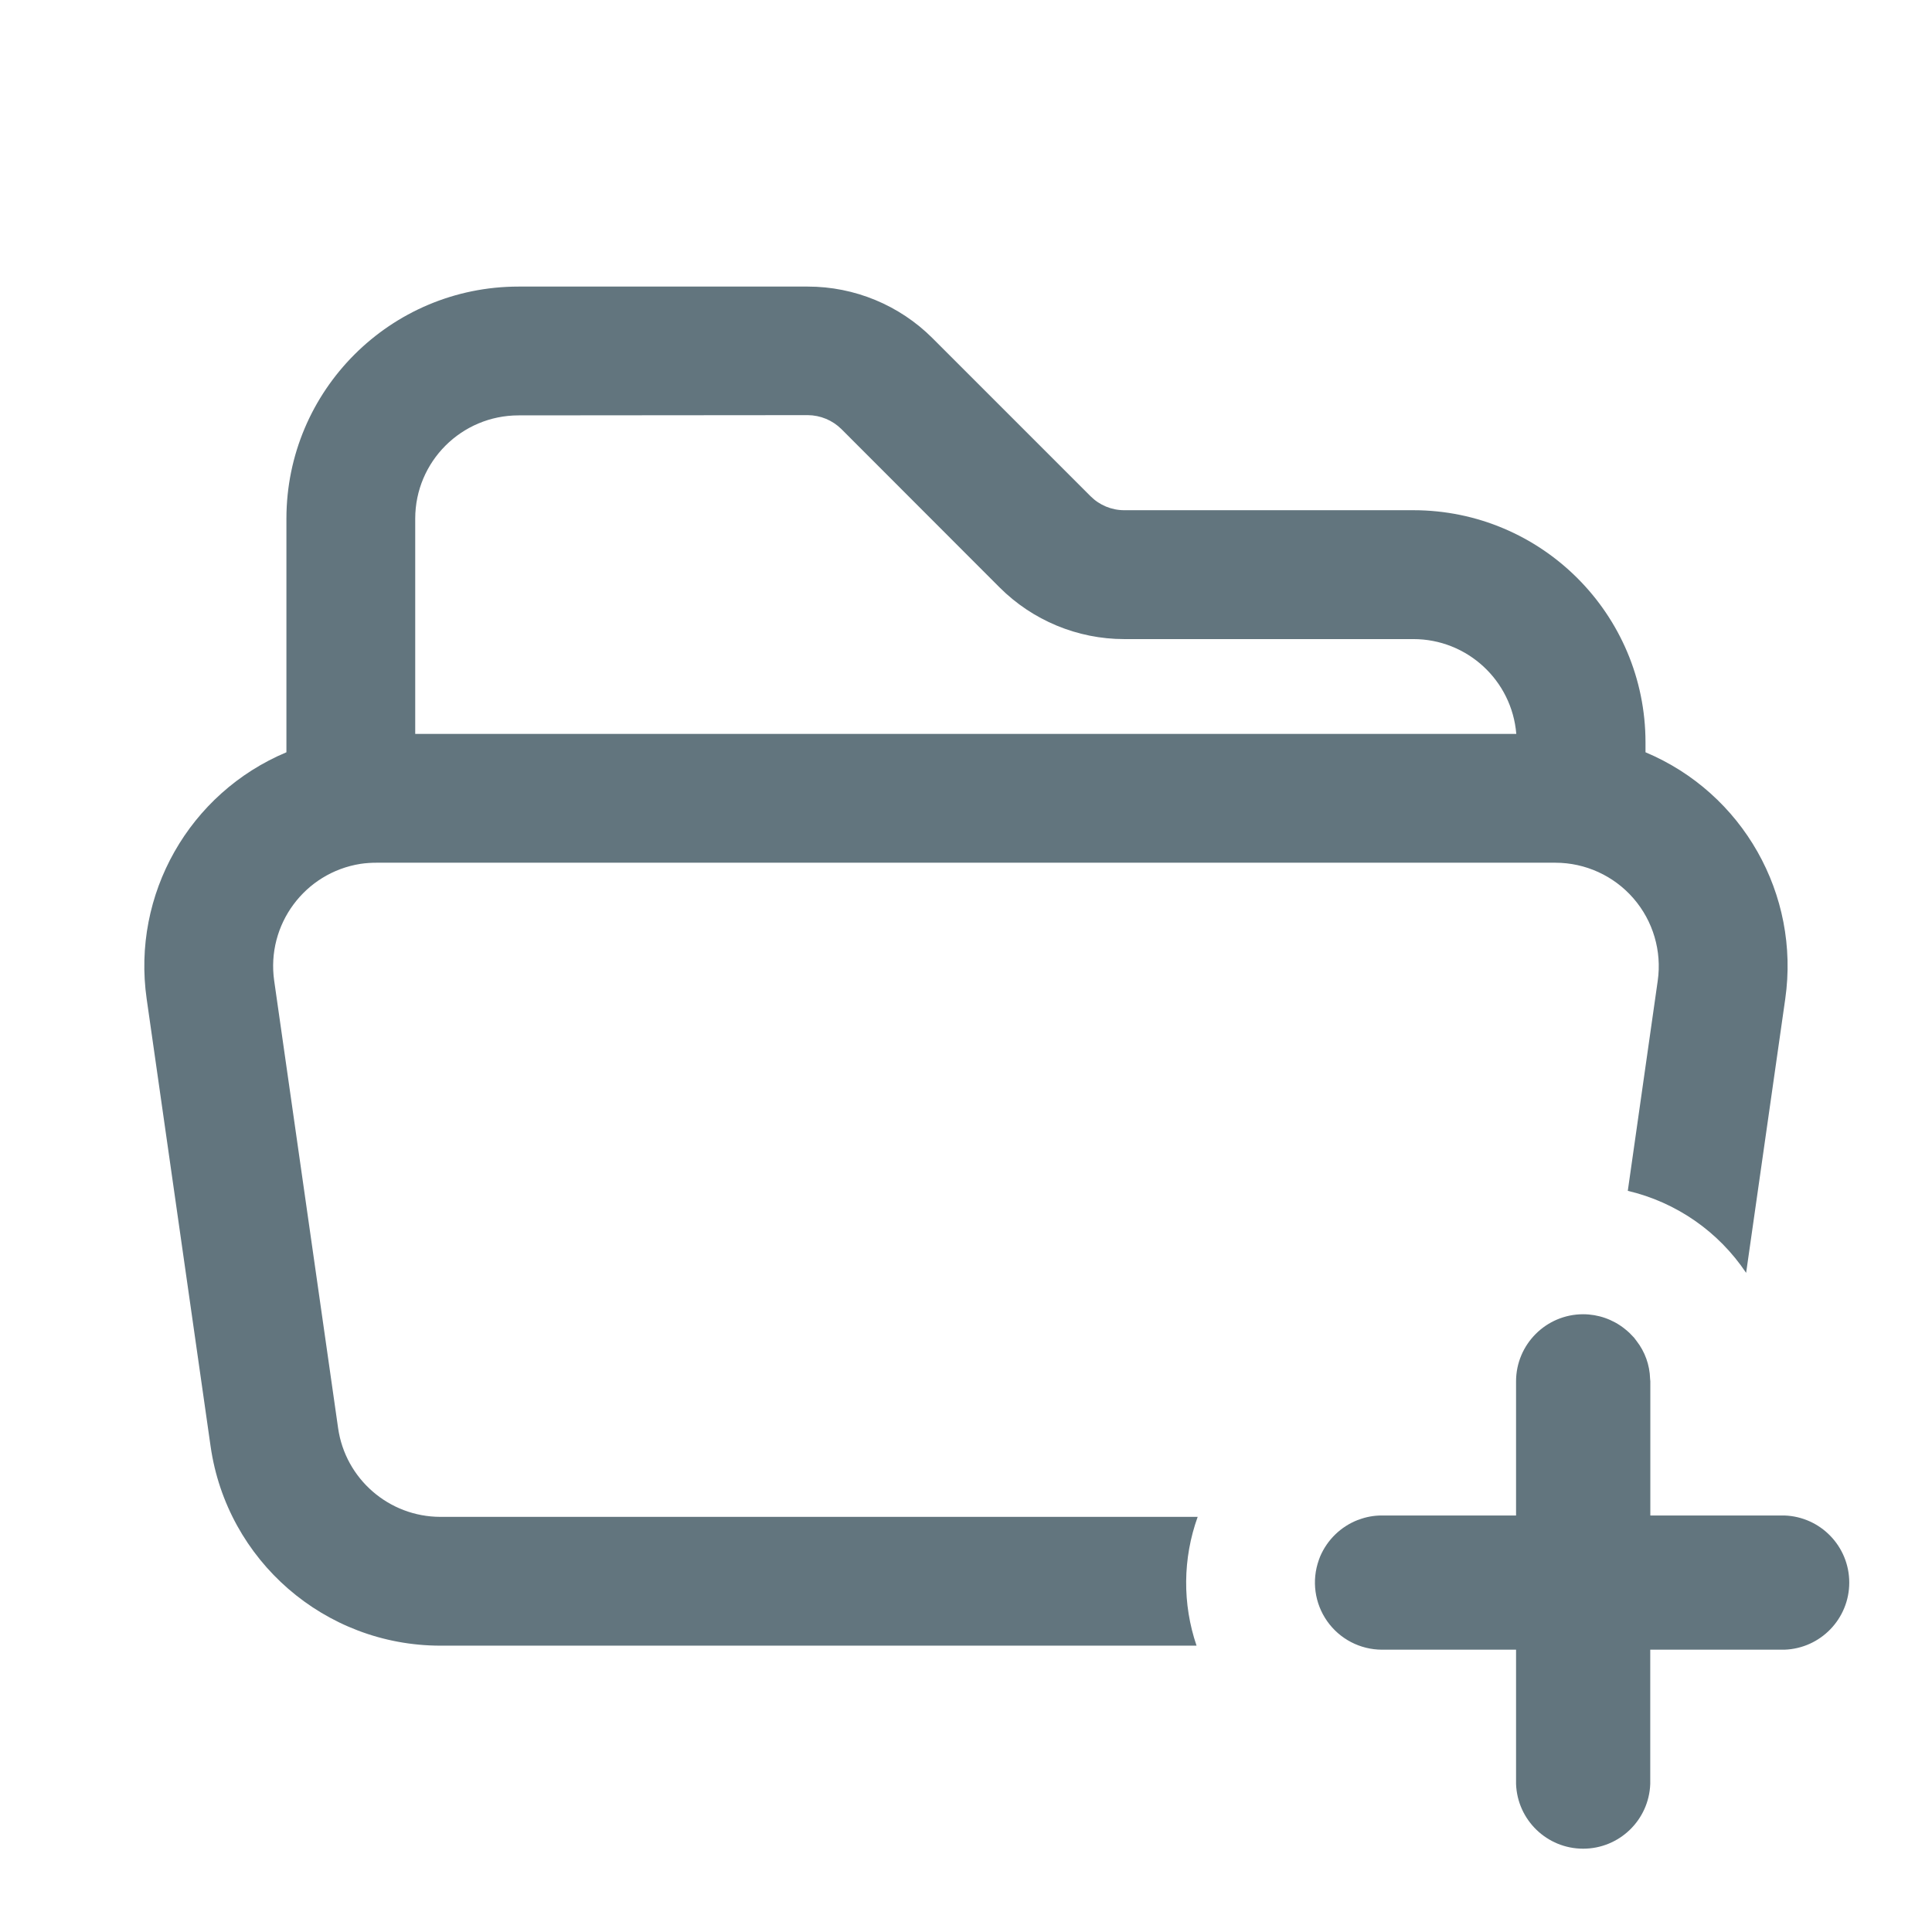
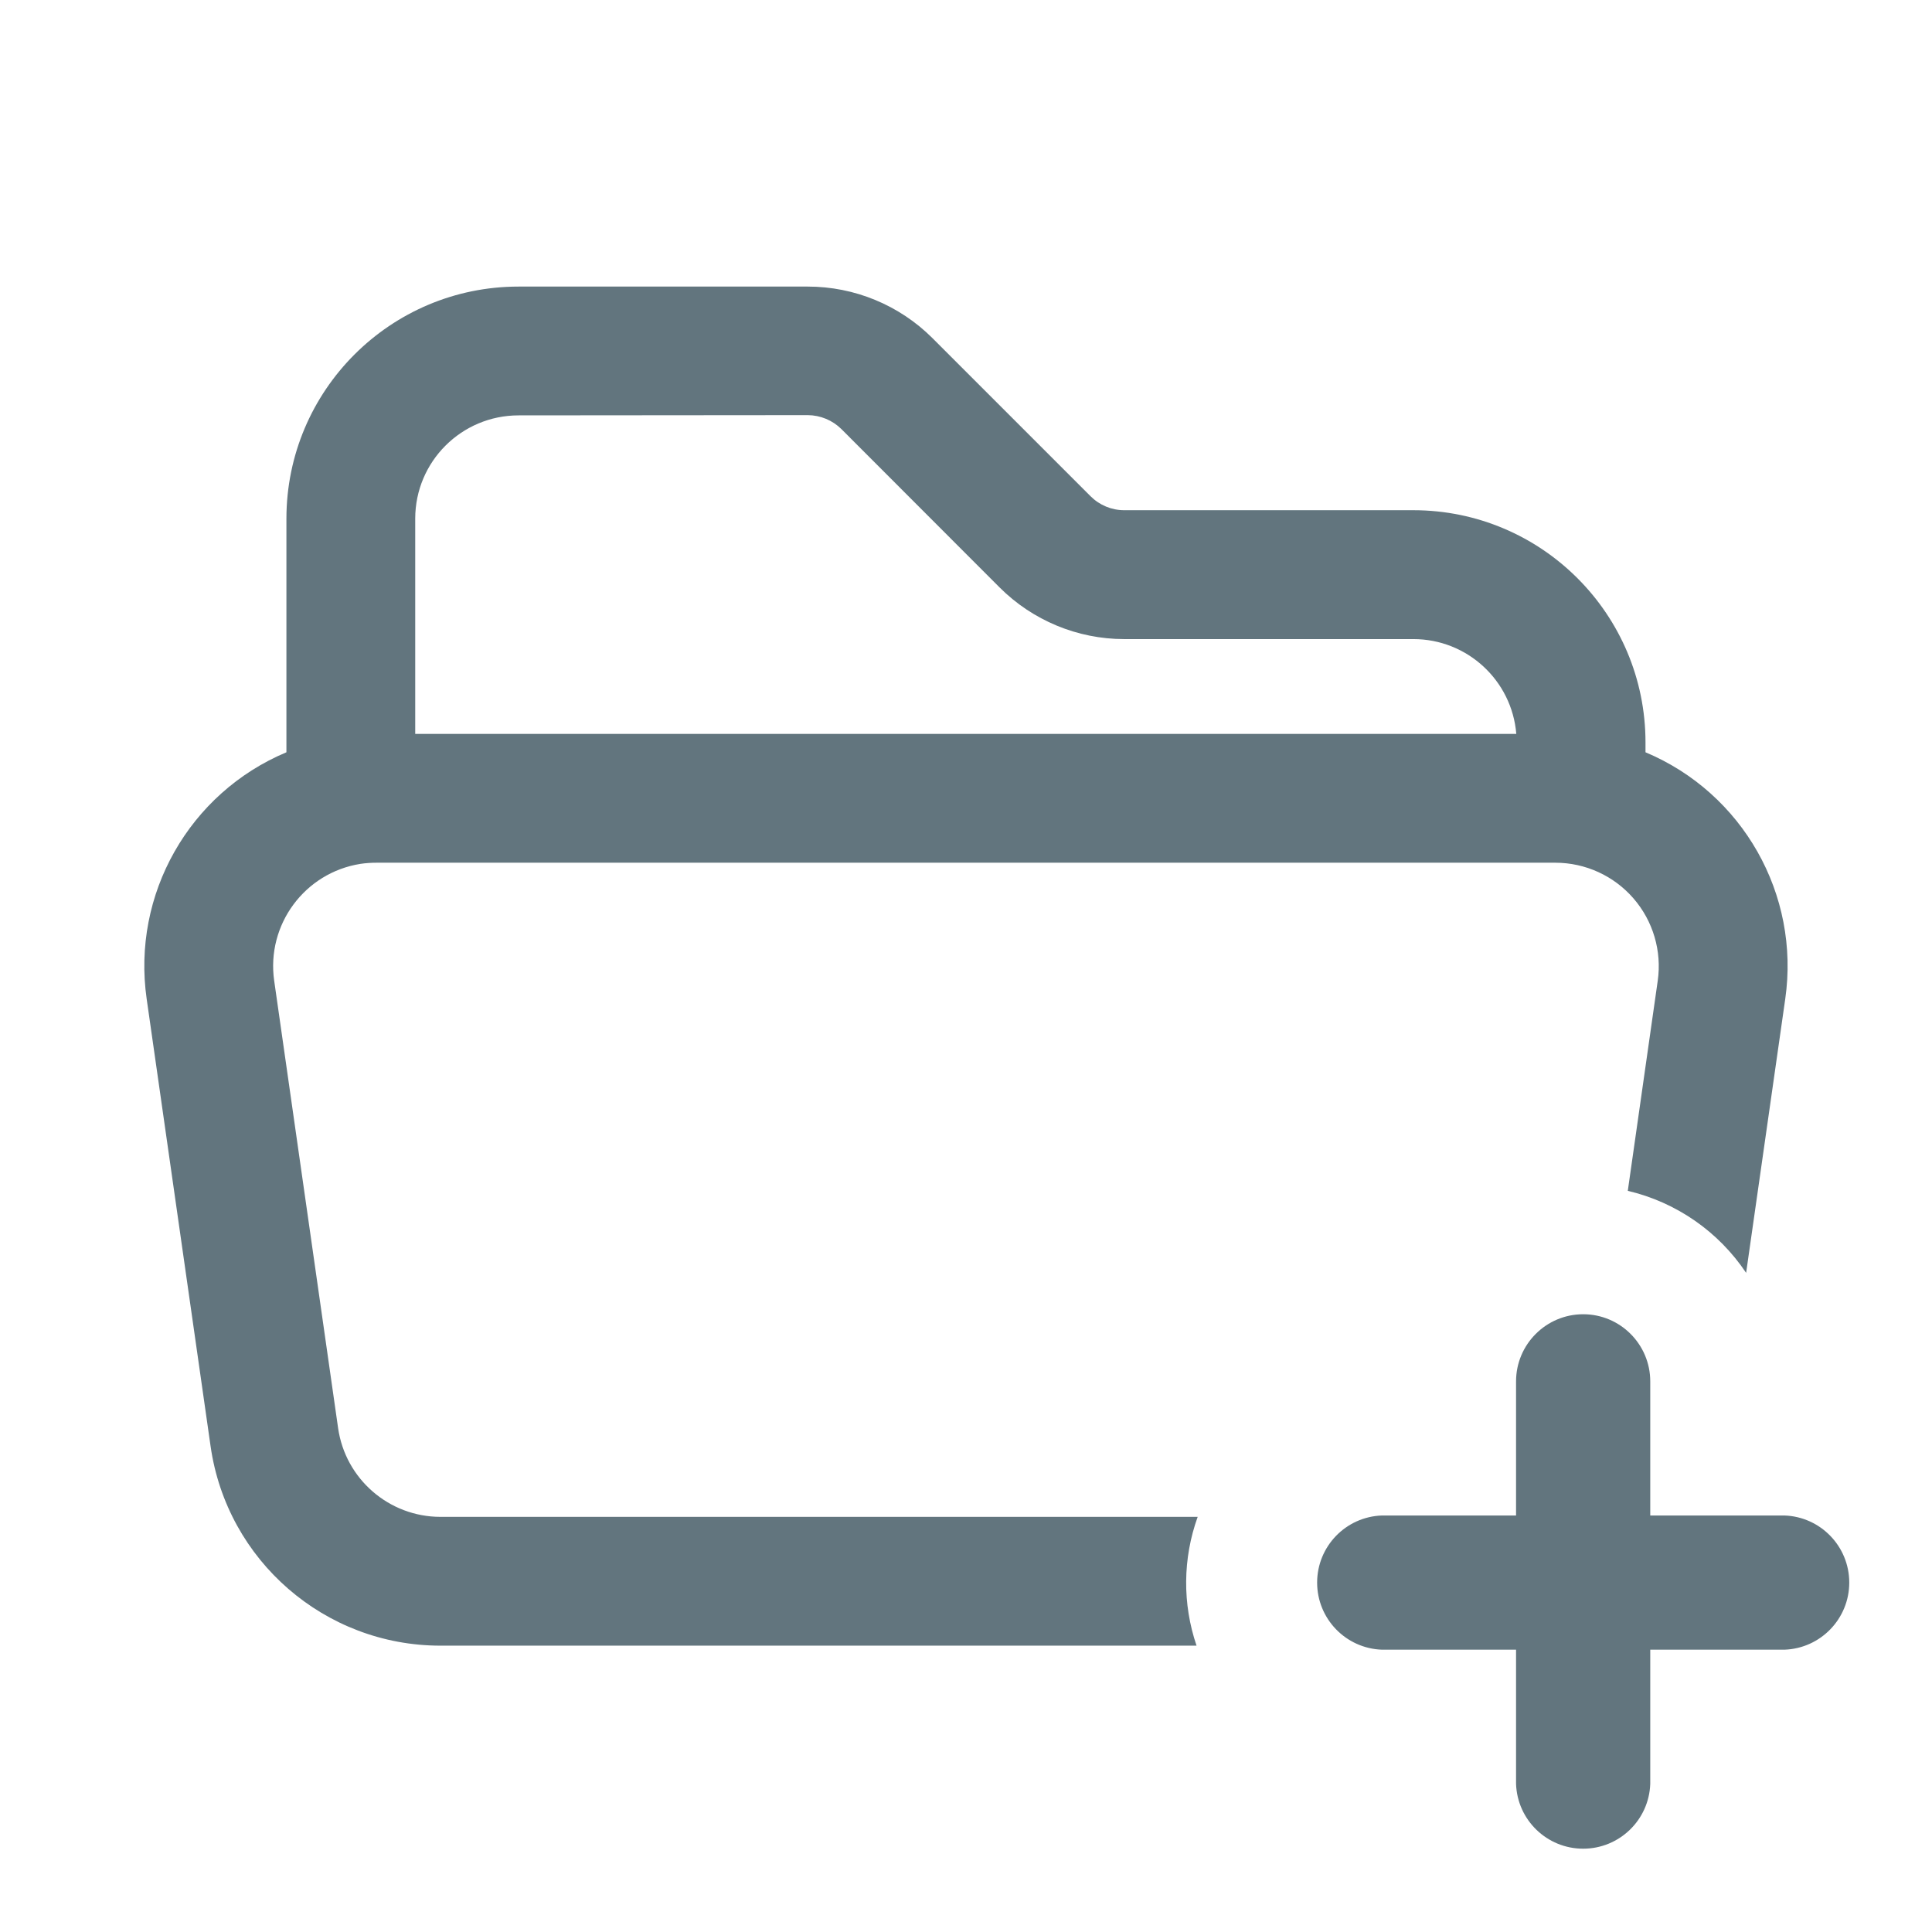
<svg xmlns="http://www.w3.org/2000/svg" fill="none" viewBox="0 0 24 24">
-   <path fill="#62757e" d="M19.667 16.326a.83.83 0 0 1 .512.178l.034.028q.03.025.056.054l.029.03.032.042a.8.8 0 0 1 .168.468l.003.033v1.667h1.666a.834.834 0 0 1 0 1.667H20.5v1.667a.834.834 0 0 1-1.667 0v-1.667h-1.666a.834.834 0 0 1-.784-1.114l.003-.009.013-.034a.84.84 0 0 1 .47-.455l.005-.001a.8.8 0 0 1 .293-.054h1.666V17.16c0-.46.374-.834.834-.834M10.035 3.56c.58 0 1.137.23 1.548.64l1.965 1.965c.11.11.26.173.417.173h3.592a2.885 2.885 0 0 1 2.884 2.884v.123a2.88 2.88 0 0 1 1.736 3.064l-.486 3.403a2.44 2.44 0 0 0-1.47-1.019l.372-2.61a1.285 1.285 0 0 0-1.271-1.466H4.677q-.102 0-.198.014a1.286 1.286 0 0 0-1.073 1.452L4.2 17.74c.09.632.632 1.102 1.27 1.103h9.408a2.42 2.42 0 0 0-.014 1.6H5.47a2.885 2.885 0 0 1-2.854-2.477l-.794-5.557a2.88 2.88 0 0 1 1.736-3.064V6.442A2.884 2.884 0 0 1 6.442 3.56zm-3.593 1.6c-.709 0-1.284.574-1.284 1.283v2.674h13.678a1.283 1.283 0 0 0-1.279-1.178h-3.592c-.58 0-1.138-.232-1.548-.642L10.452 5.33a.6.6 0 0 0-.417-.173z" />
+   <path fill="#62757e" d="M19.667 16.326c.46 0 .833.374.833.834v1.666h1.667a.834.834 0 0 1 0 1.667H20.5v1.667a.834.834 0 0 1-1.667 0v-1.667h-1.666a.834.834 0 0 1 0-1.667h1.666V17.16c0-.46.374-.834.834-.834M10.035 3.56c.58 0 1.137.23 1.548.64l1.965 1.965c.11.11.26.173.417.173h3.592a2.885 2.885 0 0 1 2.884 2.884v.123a2.88 2.88 0 0 1 1.736 3.064l-.486 3.403a2.44 2.44 0 0 0-1.47-1.019l.372-2.61a1.285 1.285 0 0 0-1.271-1.466H4.677q-.102 0-.198.014a1.286 1.286 0 0 0-1.073 1.452L4.2 17.74c.09.632.632 1.102 1.27 1.103h9.408a2.42 2.42 0 0 0-.014 1.6H5.47a2.885 2.885 0 0 1-2.854-2.477l-.794-5.557a2.88 2.88 0 0 1 1.736-3.064V6.442A2.884 2.884 0 0 1 6.442 3.56zm-3.593 1.6c-.709 0-1.284.574-1.284 1.283v2.674h13.678a1.283 1.283 0 0 0-1.279-1.178h-3.592c-.58 0-1.138-.232-1.548-.642L10.452 5.33a.6.6 0 0 0-.417-.173z" />
</svg>
